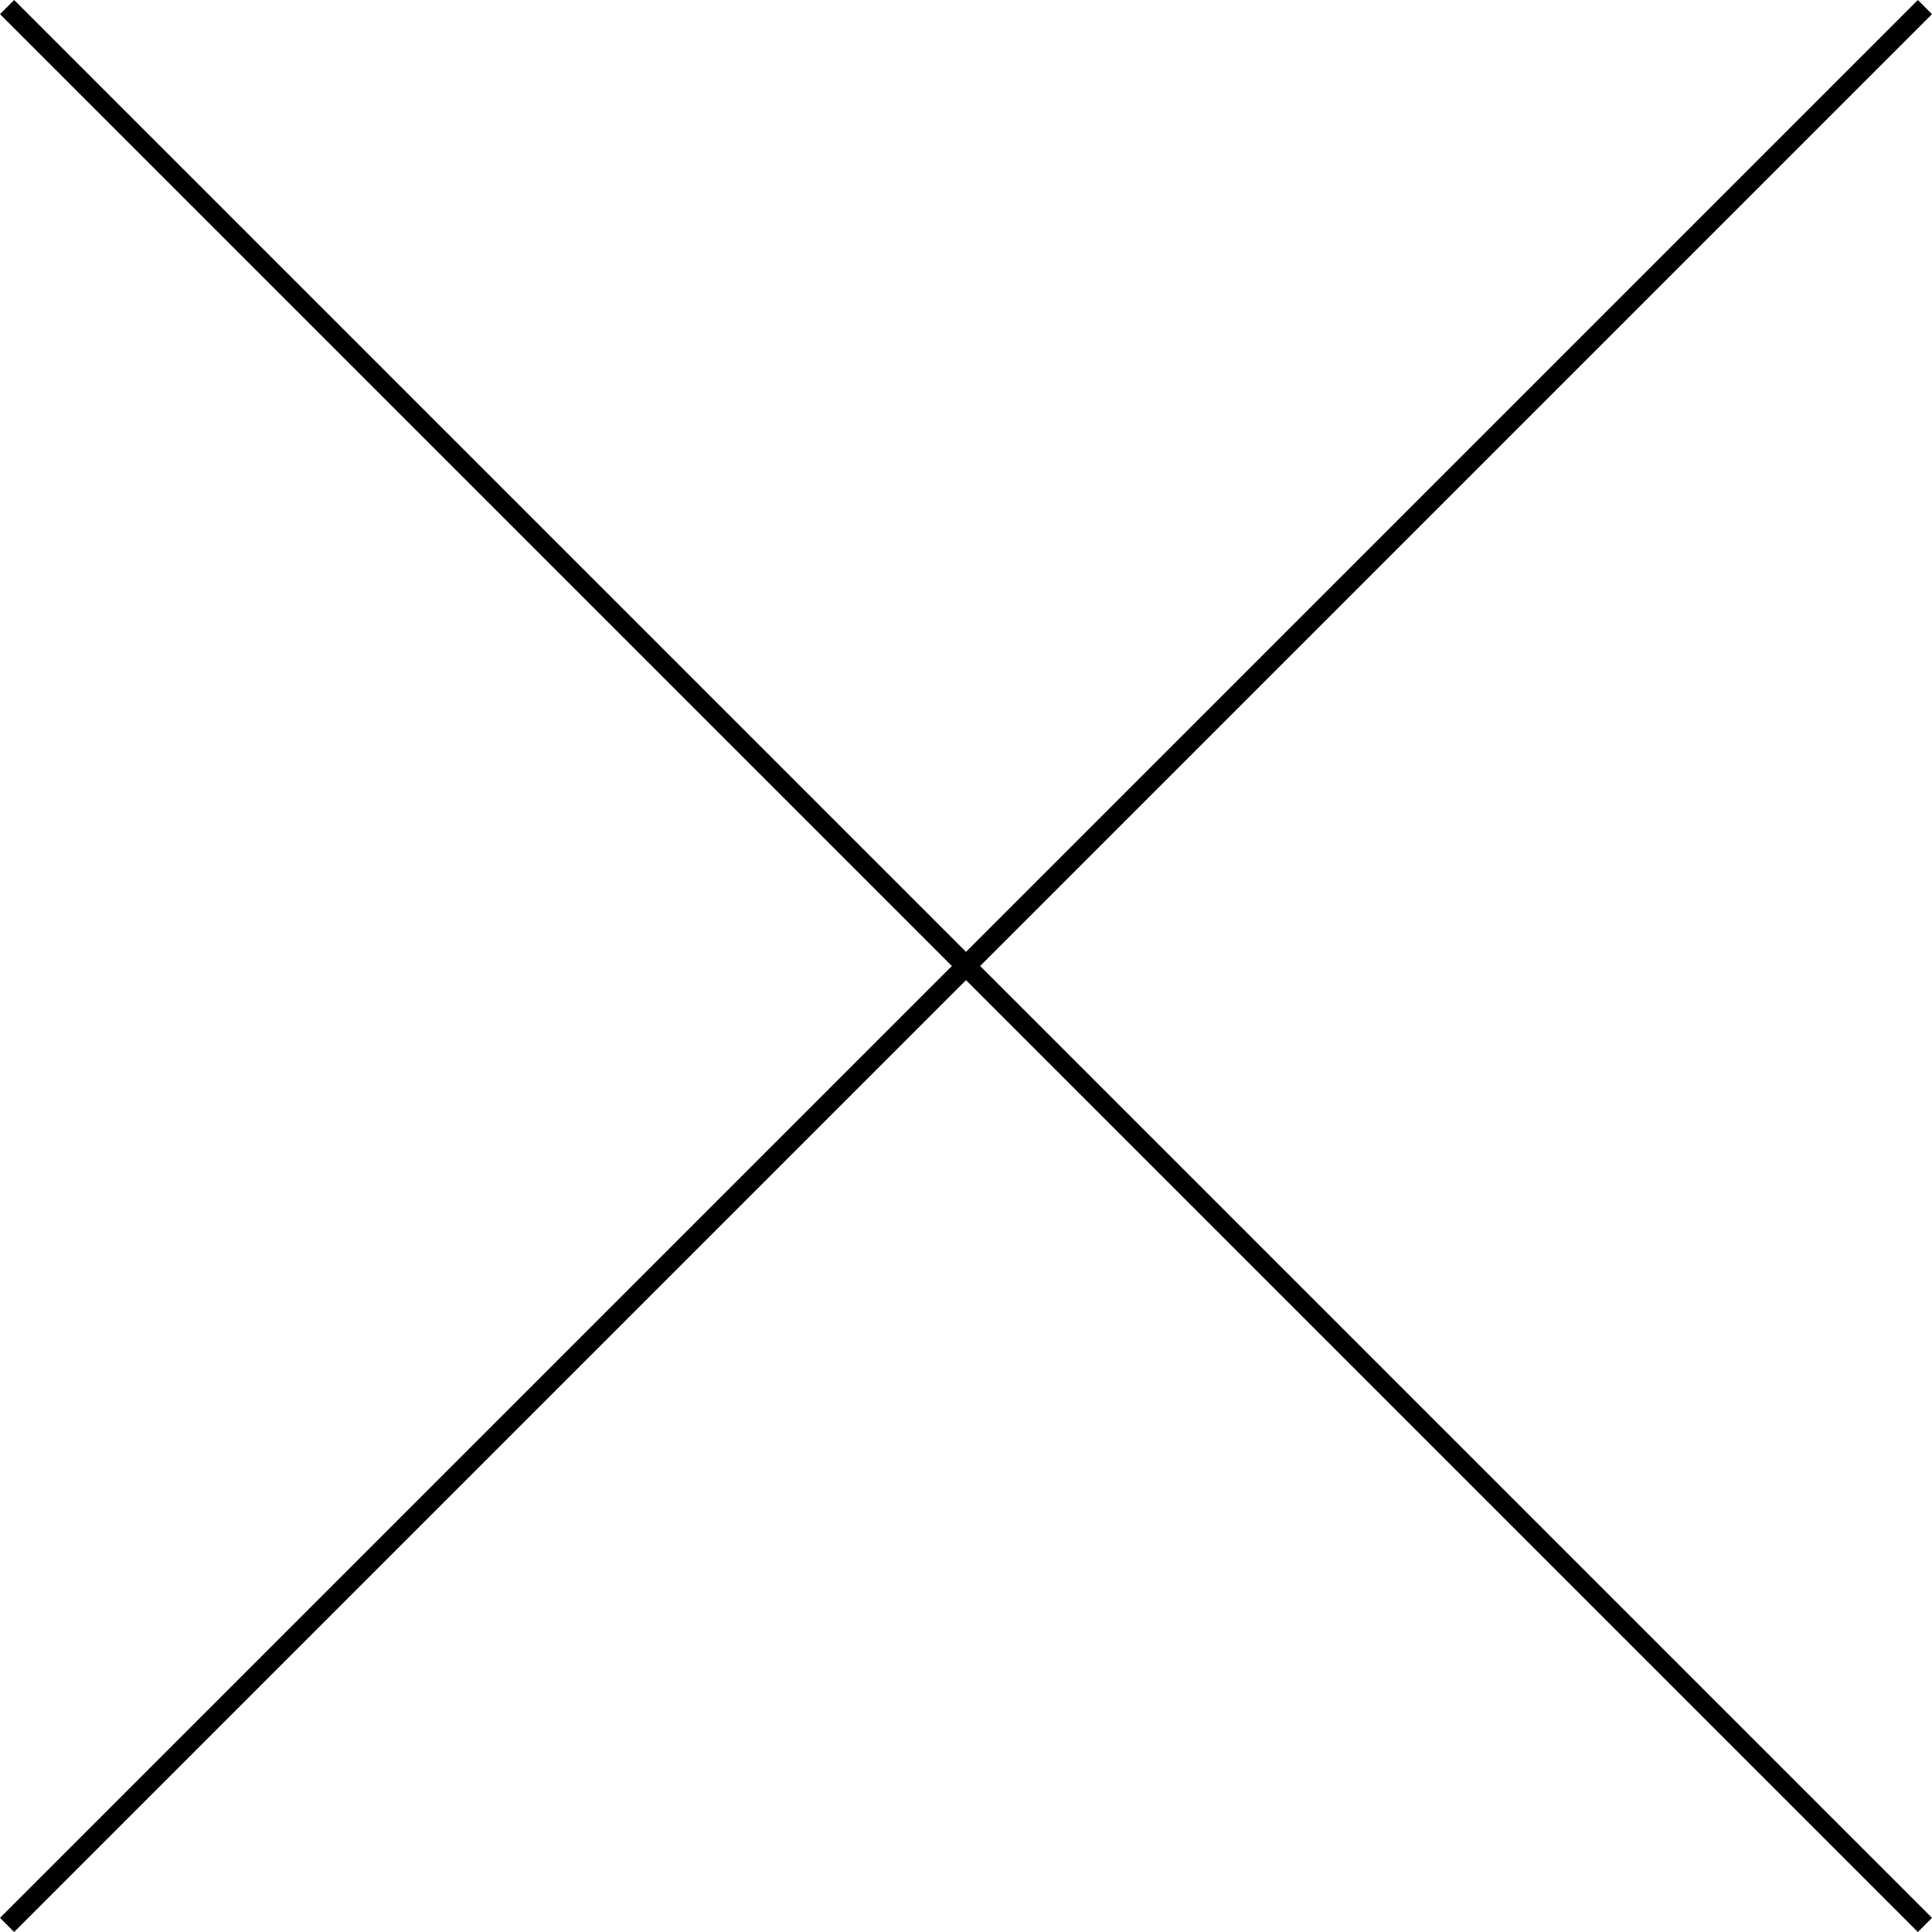
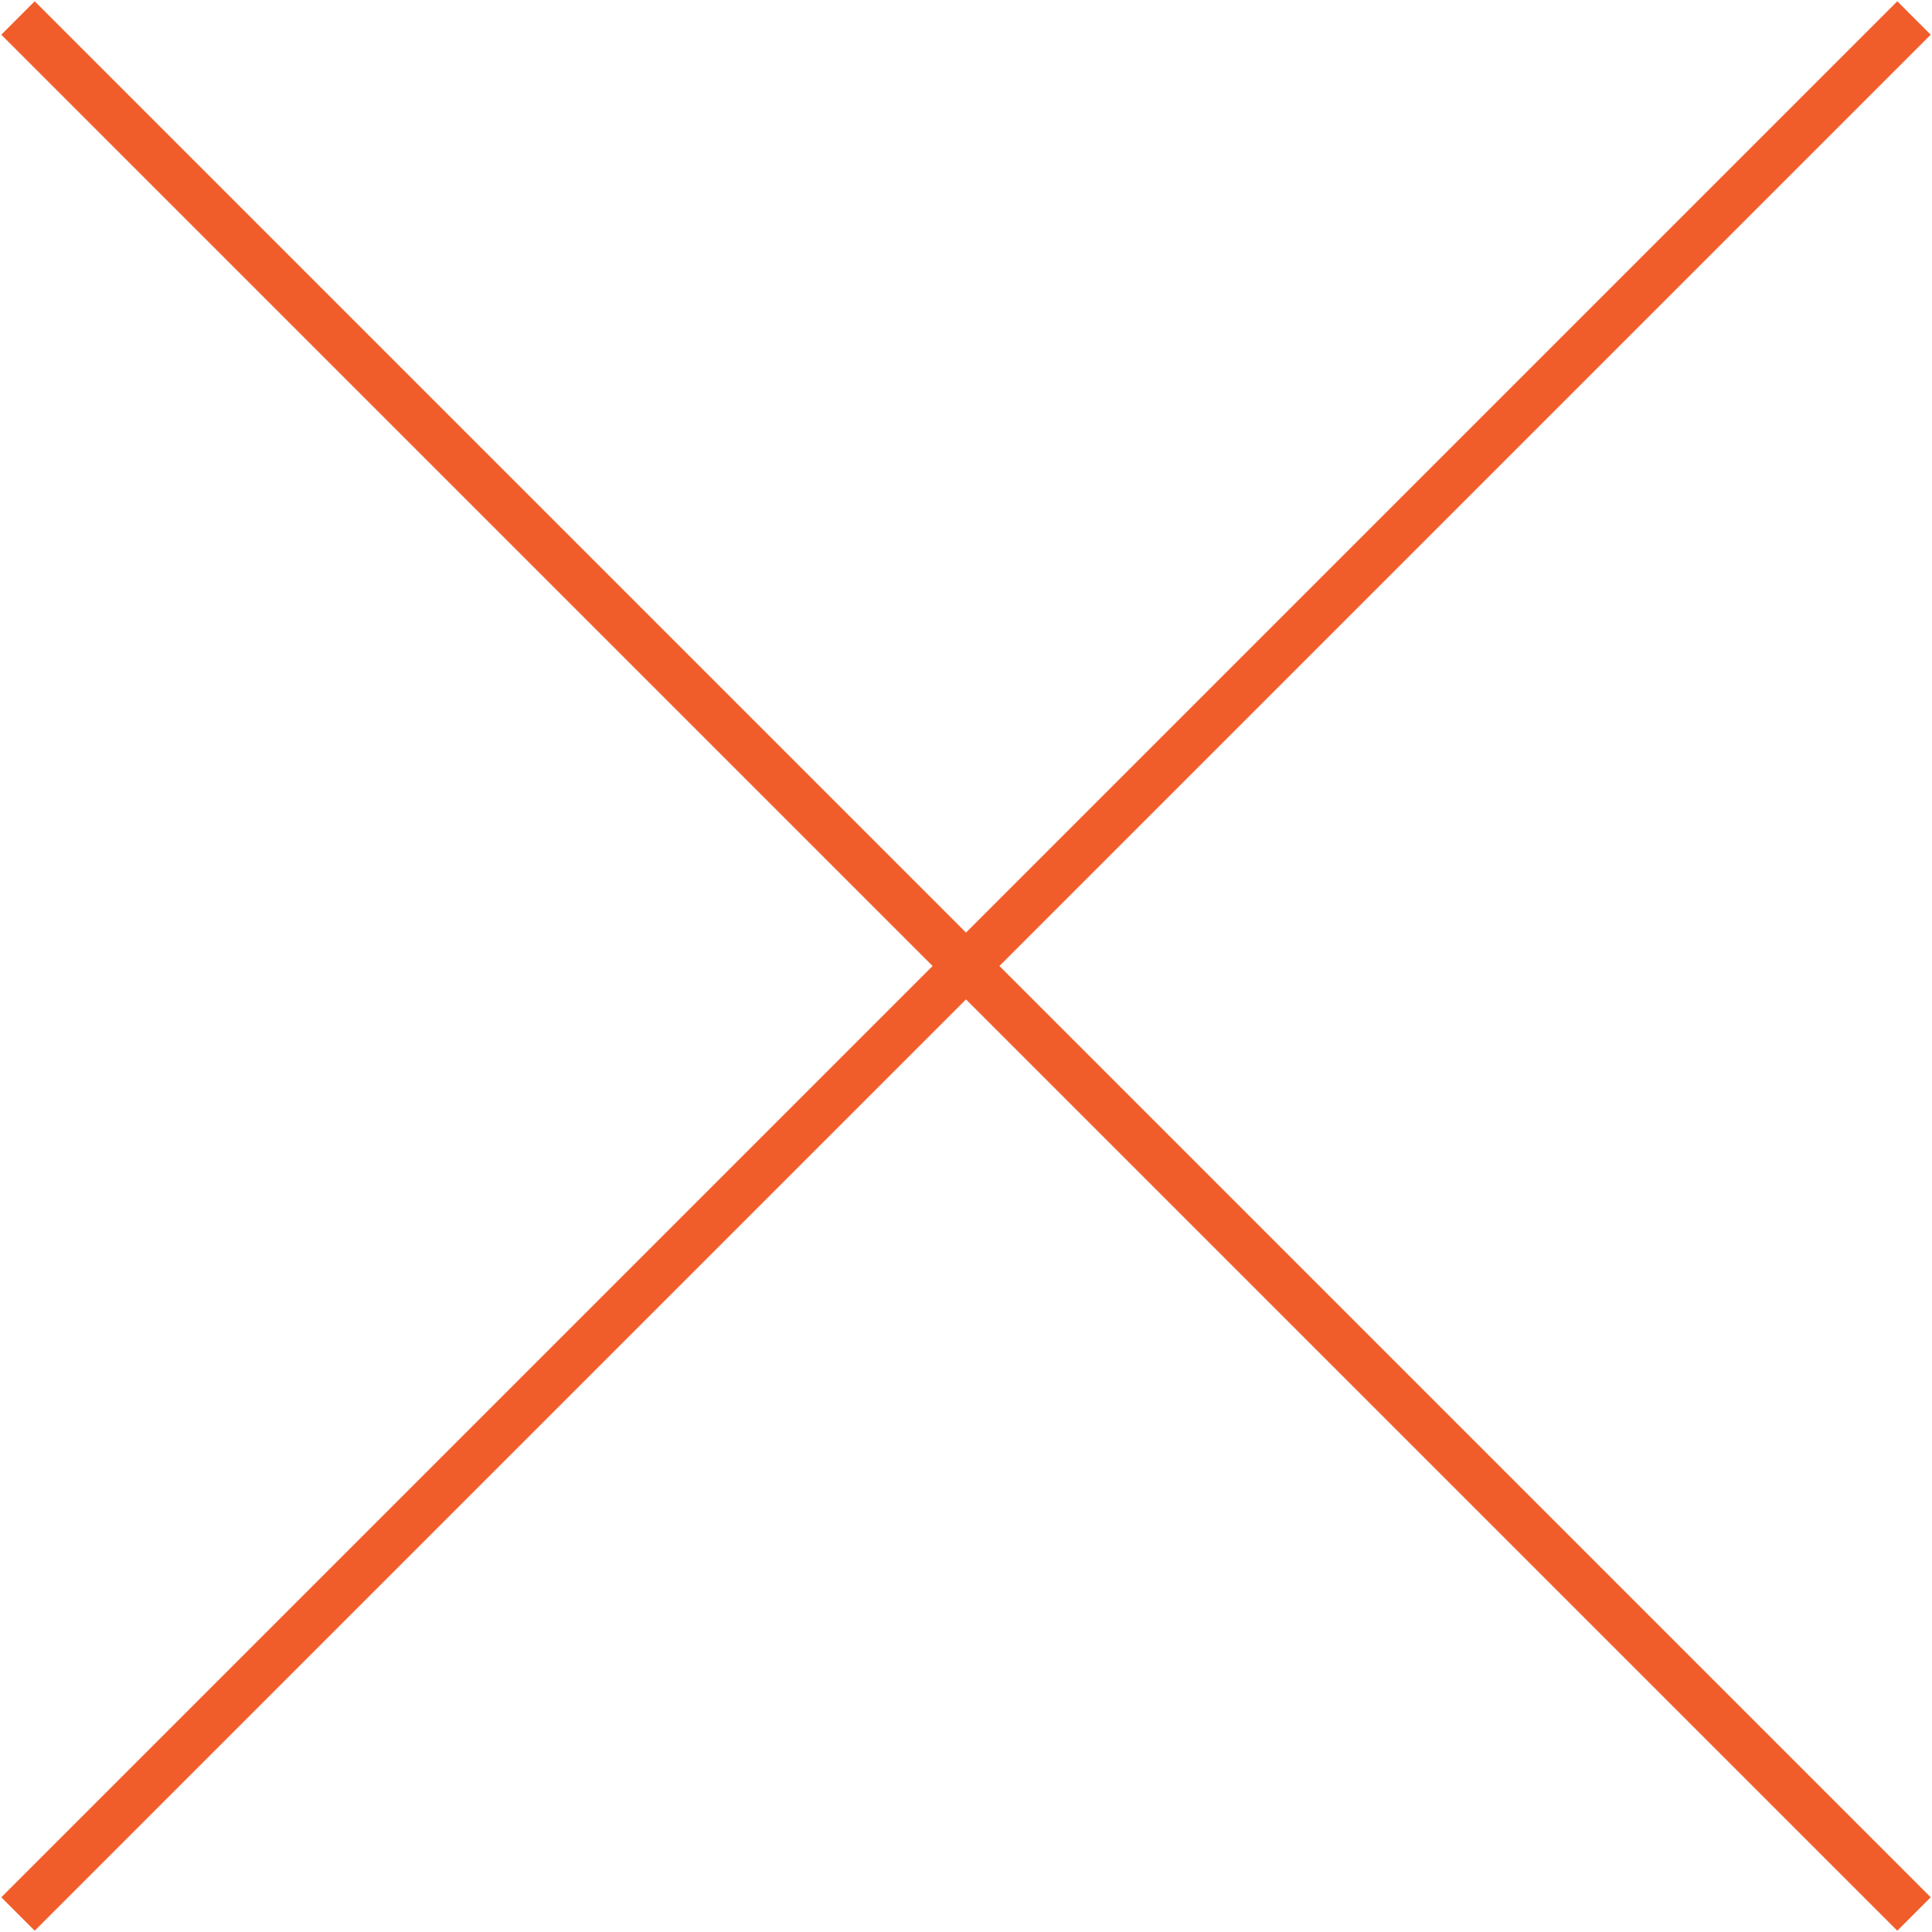
- <svg xmlns="http://www.w3.org/2000/svg" id="Layer_1" data-name="Layer 1" viewBox="0 0 579.74 579.74">
-   <defs>
-     <style>.cls-1{fill:none;stroke:#000;stroke-miterlimit:10;stroke-width:6px;}</style>
-   </defs>
-   <line class="cls-1" x1="2.12" y1="2.12" x2="577.62" y2="577.62" />
-   <line class="cls-1" x1="2.12" y1="577.62" x2="577.62" y2="2.12" />
+ <svg xmlns="http://www.w3.org/2000/svg" version="1.1" id="Layer_1" x="0px" y="0px" viewBox="0 0 579.7 579.7" style="enable-background:new 0 0 579.7 579.7;" xml:space="preserve">
+   <style type="text/css">
+ 	.st0{fill:none;stroke:#F15D2A;stroke-width:14.173;stroke-miterlimit:10;}
+ </style>
+   <line class="st0" x1="5.4" y1="5.4" x2="574.3" y2="574.3" />
+   <line class="st0" x1="5.4" y1="574.3" x2="574.3" y2="5.4" />
</svg>
